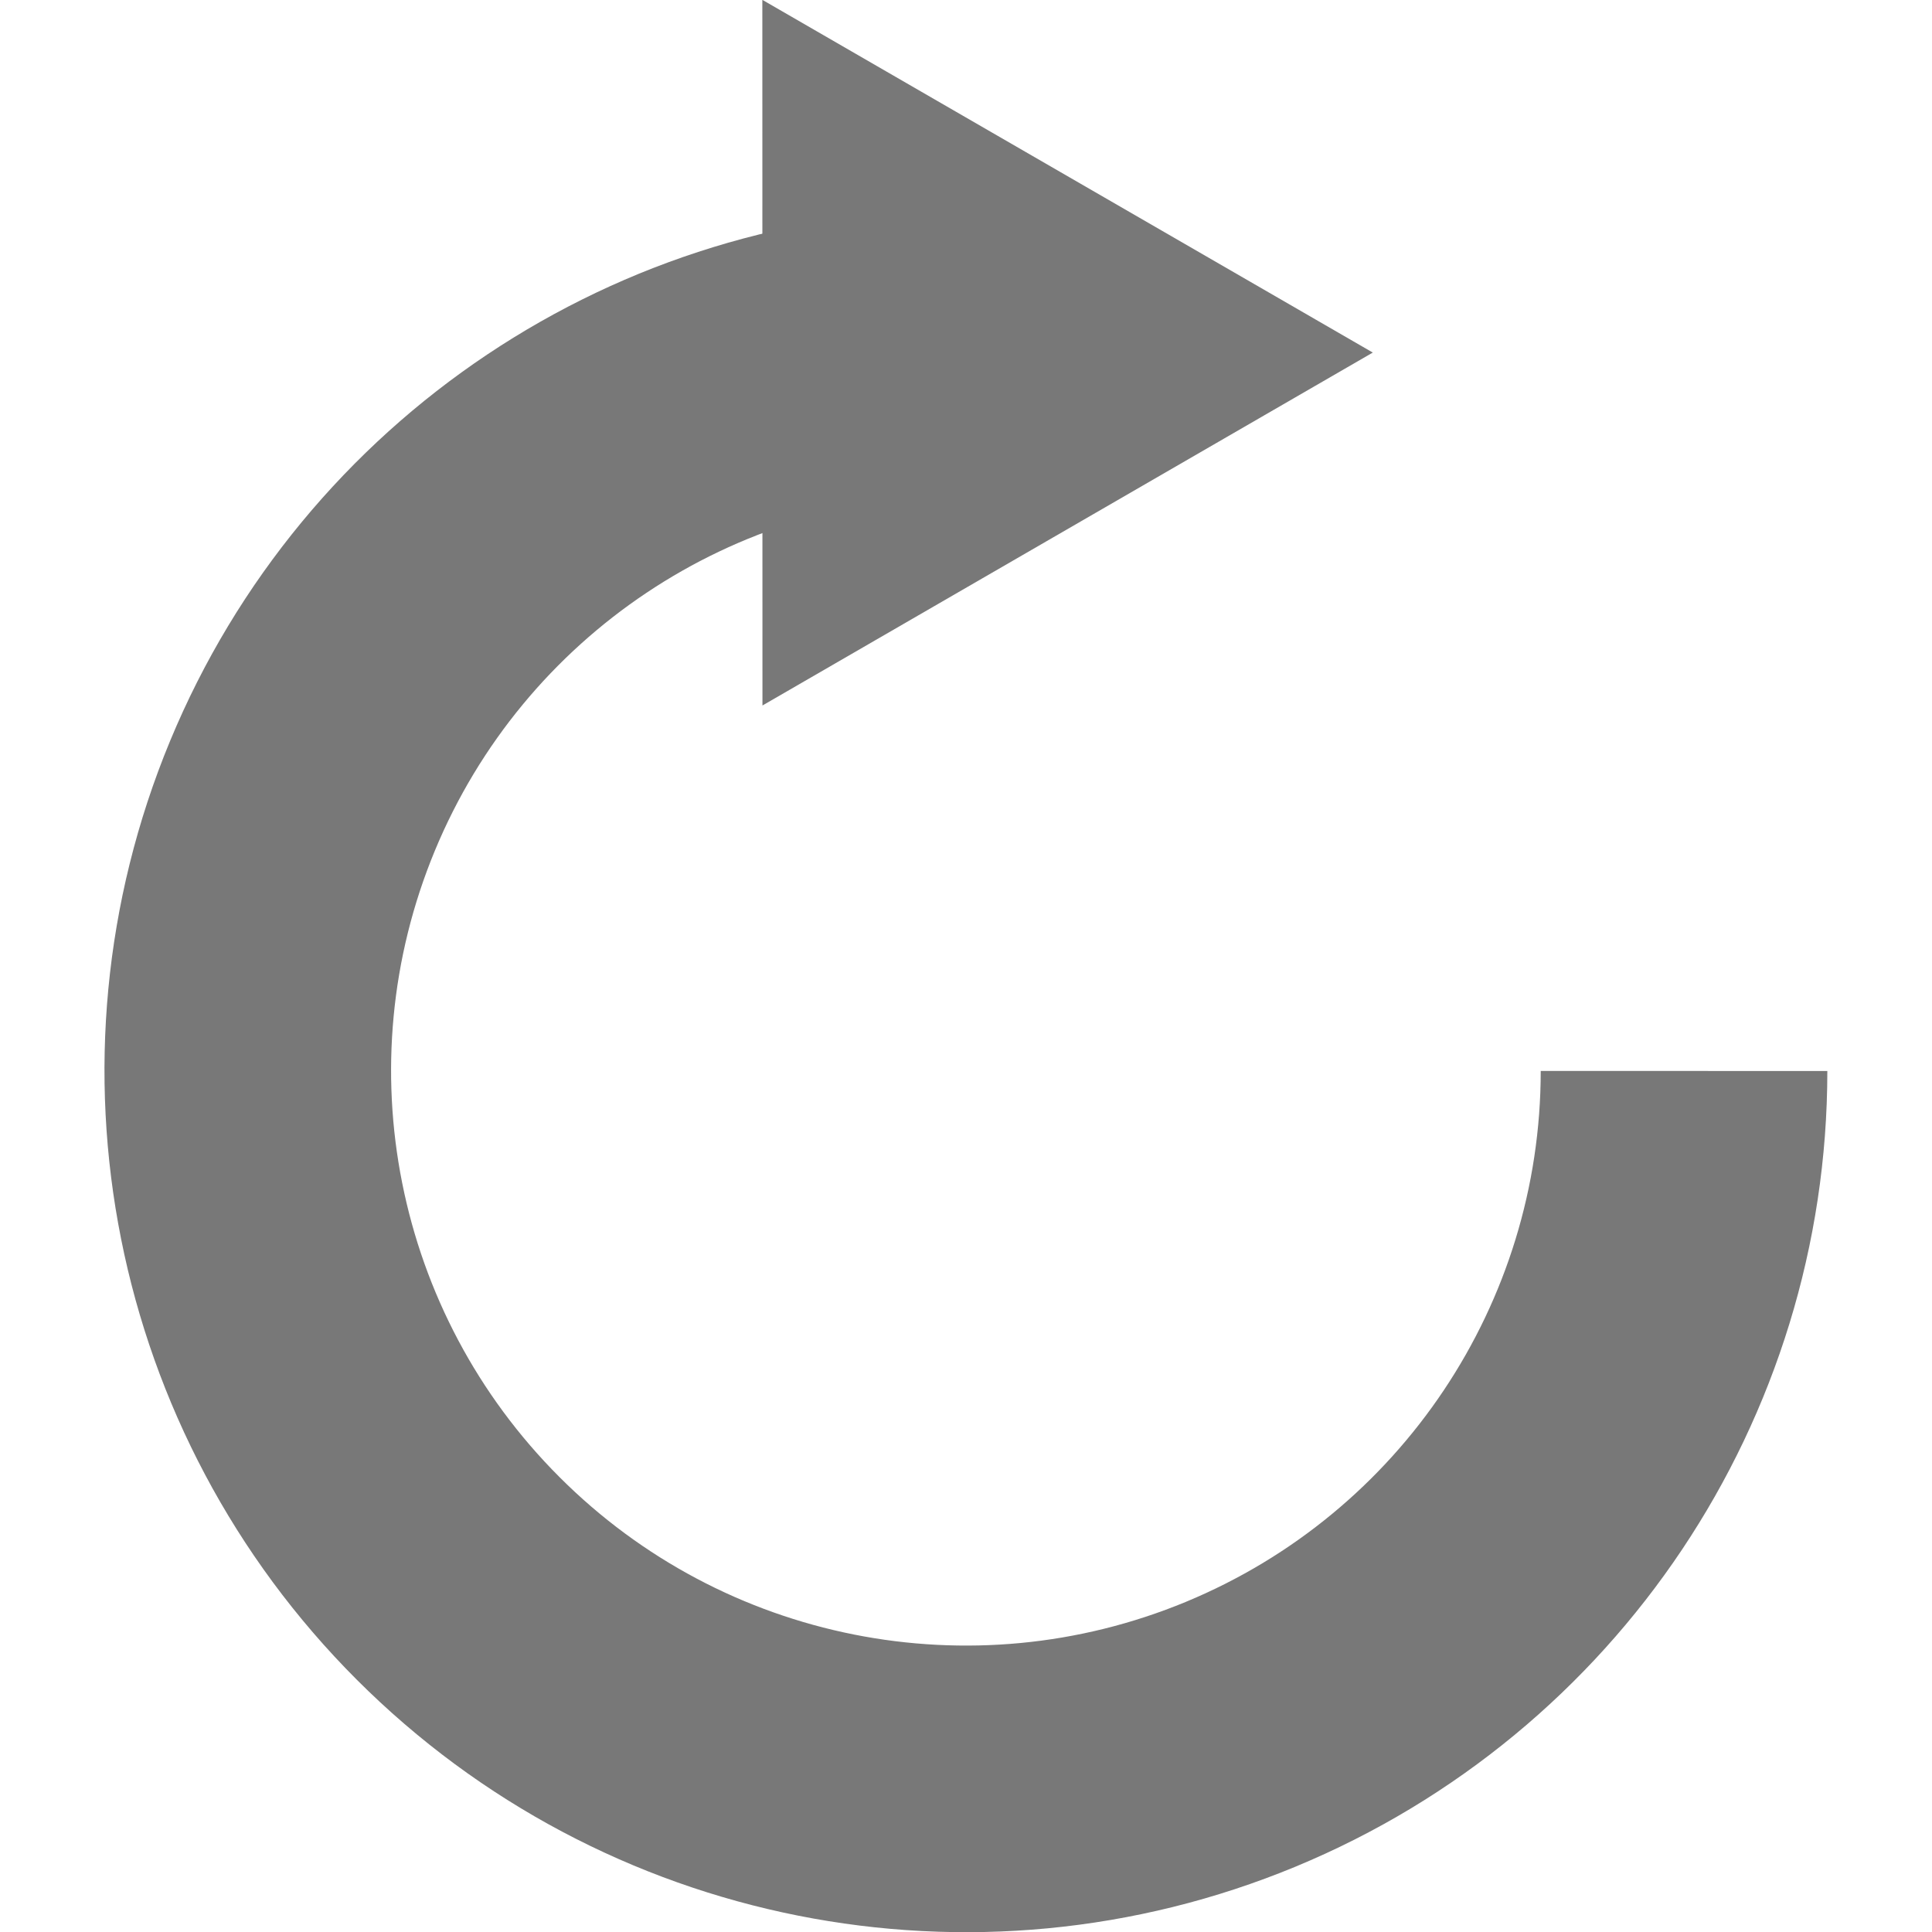
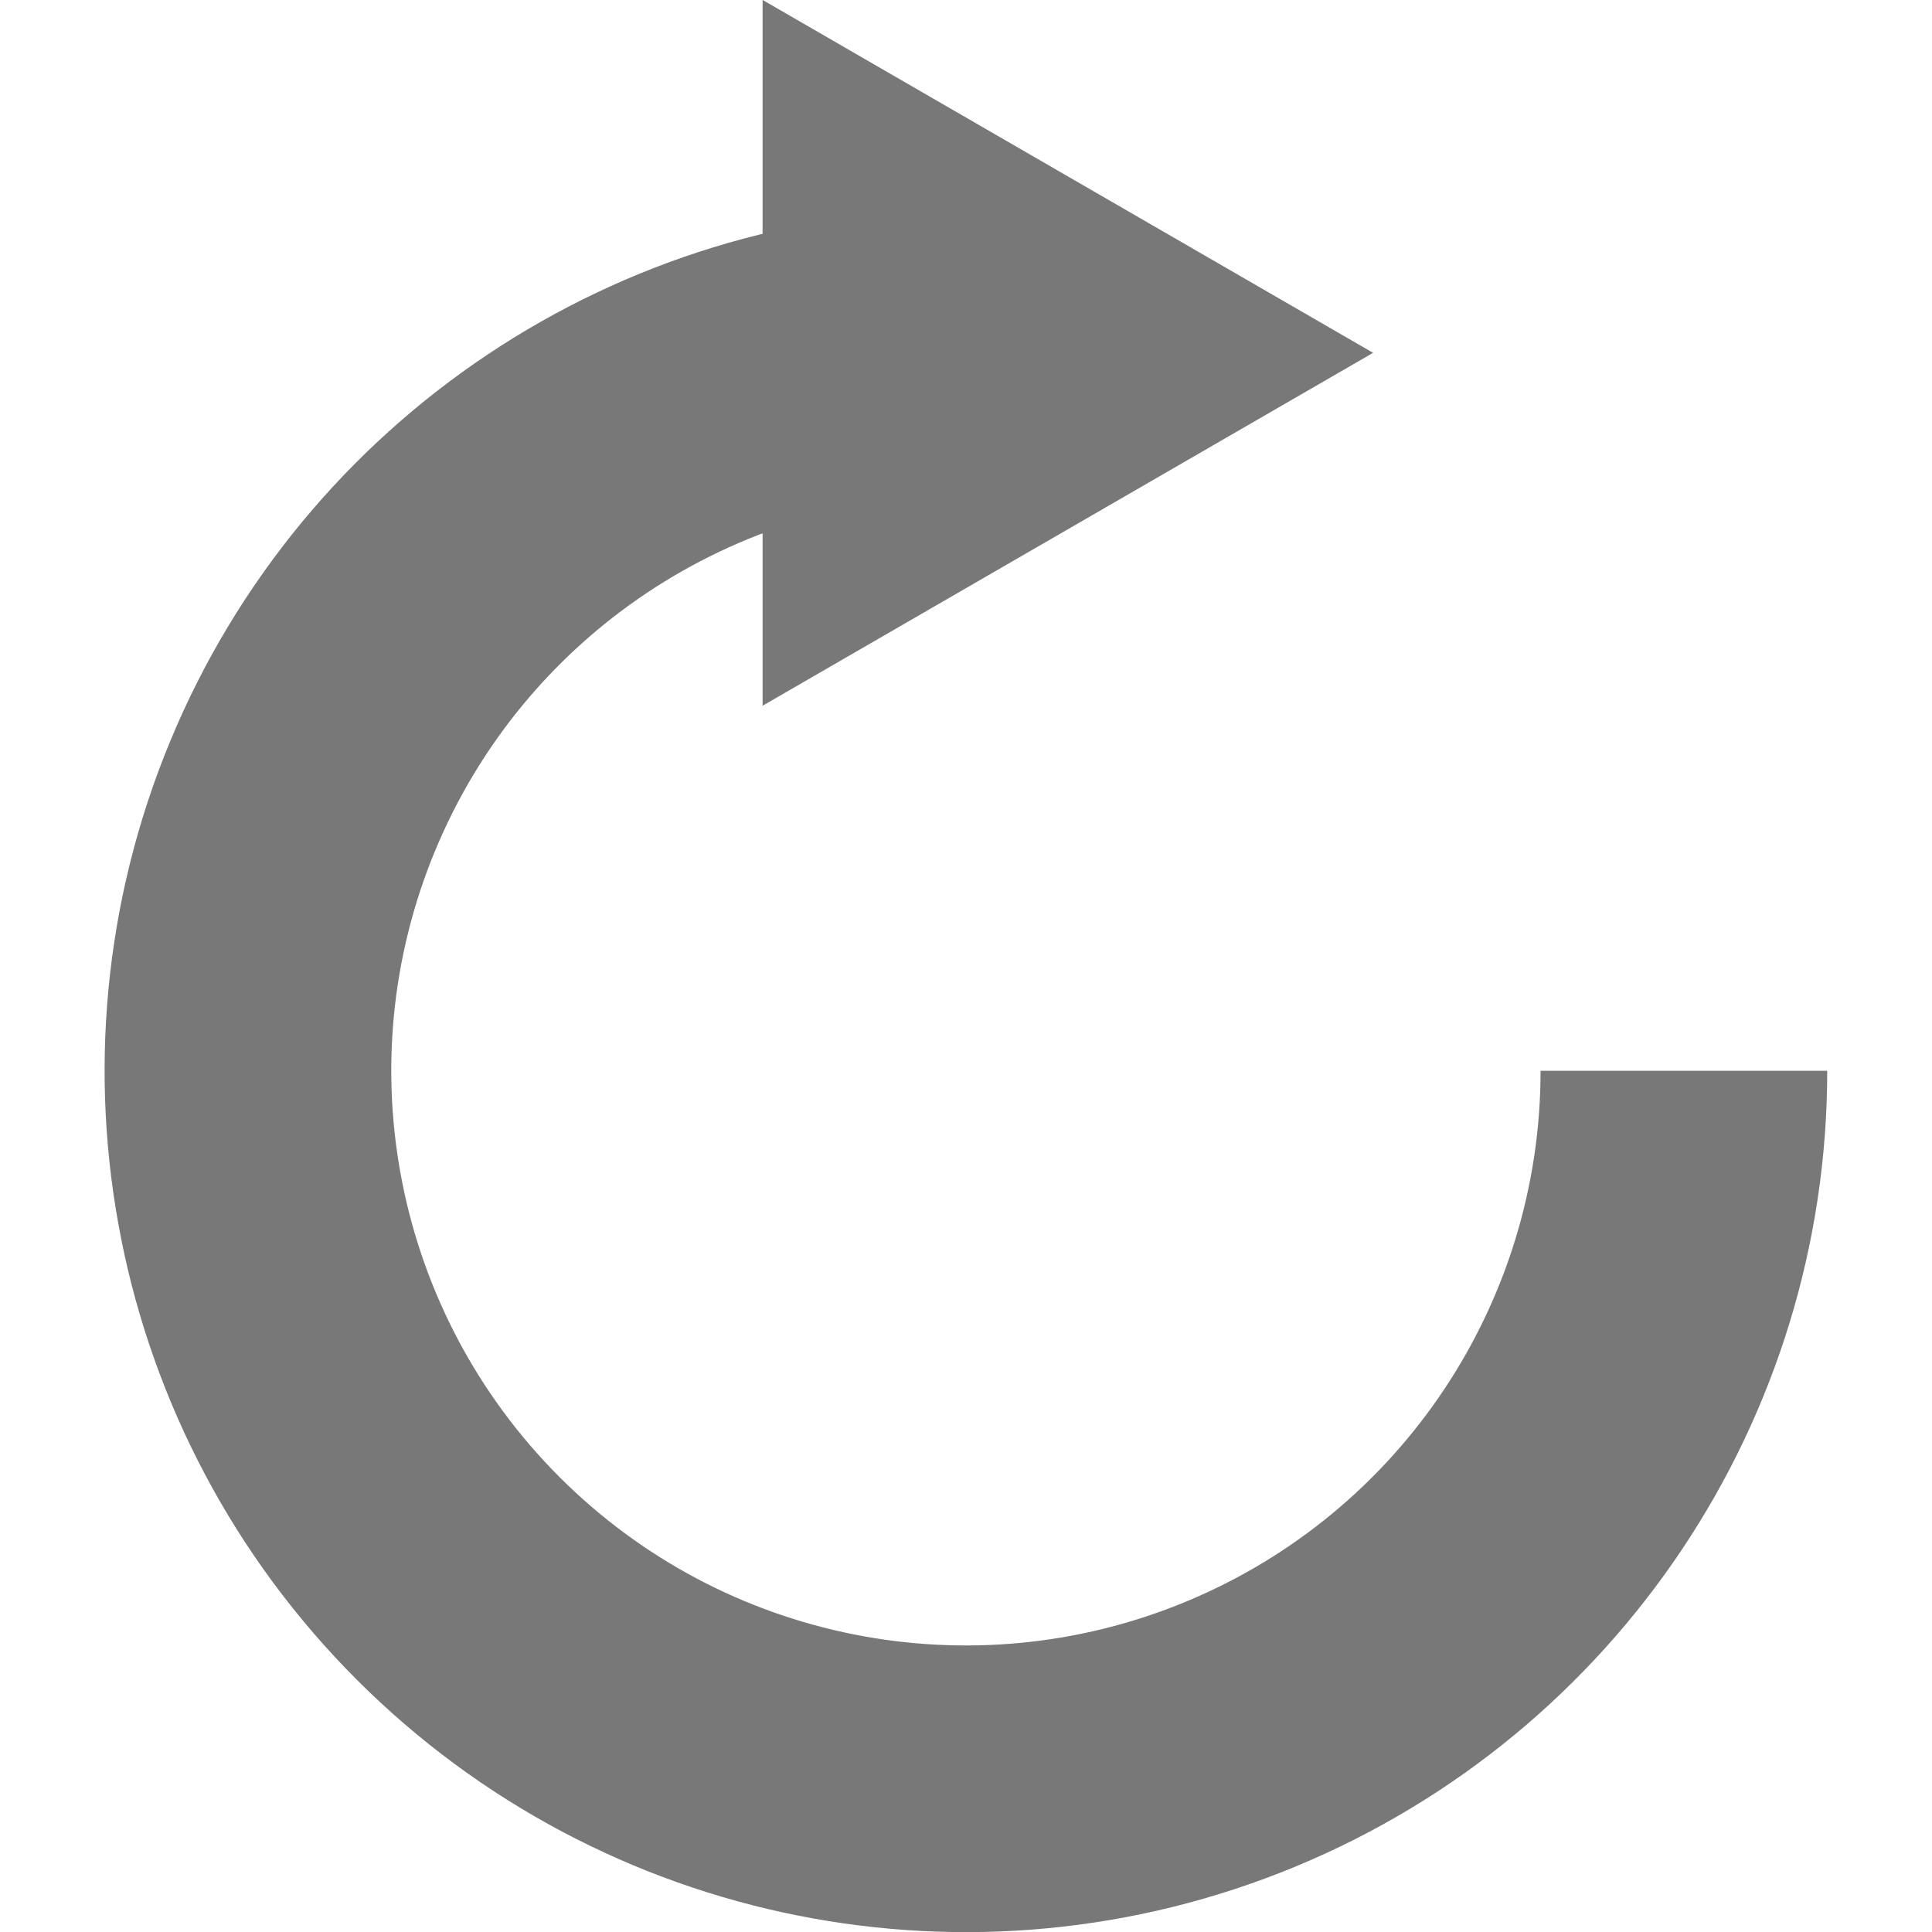
- <svg xmlns="http://www.w3.org/2000/svg" width="24" height="24" viewBox="0 0 6.35 6.35" version="1.1" id="svg4345">
+ <svg xmlns="http://www.w3.org/2000/svg" width="24" height="24" viewBox="0 0 24 24" version="1.1" id="svg4345">
  <defs id="defs4339">
    <marker orient="auto" refY="0" refX="0" id="TriangleOutS" style="overflow:visible">
      <path id="path3699" d="M 5.77,0 -2.88,5 V -5 Z" style="fill:#757575;fill-opacity:1;fill-rule:evenodd;stroke:#757575;stroke-width:1pt;stroke-opacity:1" transform="scale(0.2)" />
    </marker>
    <marker orient="auto" refY="0" refX="0" id="marker5246" style="overflow:visible">
      <path id="path5244" style="fill:#757575;fill-opacity:1;fill-rule:evenodd;stroke:#757575;stroke-width:0.625;stroke-linejoin:round;stroke-opacity:1" d="M 8.719,4.034 -2.207,0.016 8.719,-4.002 c -1.745,2.372 -1.735,5.617 -6e-7,8.035 z" transform="matrix(-0.3,0,0,-0.3,0.69,0)" />
    </marker>
    <marker orient="auto" refY="0" refX="0" id="Arrow1Send" style="overflow:visible">
      <path id="path3566" d="M 0,0 5,-5 -12.5,0 5,5 Z" style="fill:#757575;fill-opacity:1;fill-rule:evenodd;stroke:#757575;stroke-width:1pt;stroke-opacity:1" transform="matrix(-0.2,0,0,-0.2,-1.2,0)" />
    </marker>
    <marker orient="auto-start-reverse" refY="3" refX="5" id="ExperimentalArrow">
      <path id="path3804" d="M 10,3 0,6 V 0 Z" style="fill:context-stroke;stroke:#757575;stroke-opacity:1" />
    </marker>
    <marker orient="auto" refY="0" refX="0" id="marker5112" style="overflow:visible">
      <path id="path5110" style="fill:#757575;fill-opacity:1;fill-rule:evenodd;stroke:#757575;stroke-width:0.625;stroke-linejoin:round;stroke-opacity:1" d="M 8.719,4.034 -2.207,0.016 8.719,-4.002 c -1.745,2.372 -1.735,5.617 -6e-7,8.035 z" transform="matrix(-0.3,0,0,-0.3,0.69,0)" />
    </marker>
    <marker orient="auto" refY="0" refX="0" id="Arrow2Send" style="overflow:visible">
      <path id="path3584" style="fill:#757575;fill-opacity:1;fill-rule:evenodd;stroke:#757575;stroke-width:0.625;stroke-linejoin:round;stroke-opacity:1" d="M 8.719,4.034 -2.207,0.016 8.719,-4.002 c -1.745,2.372 -1.735,5.617 -6e-7,8.035 z" transform="matrix(-0.3,0,0,-0.3,0.69,0)" />
    </marker>
    <marker orient="auto" refY="0" refX="0" id="Arrow2Sstart" style="overflow:visible">
      <path id="path3581" style="fill:#757575;fill-opacity:1;fill-rule:evenodd;stroke:#757575;stroke-width:0.625;stroke-linejoin:round;stroke-opacity:1" d="M 8.719,4.034 -2.207,0.016 8.719,-4.002 c -1.745,2.372 -1.735,5.617 -6e-7,8.035 z" transform="matrix(0.3,0,0,0.3,-0.69,0)" />
    </marker>
    <marker orient="auto" refY="0" refX="0" id="Arrow1Mstart" style="overflow:visible">
      <path id="path3557" d="M 0,0 5,-5 -12.5,0 5,5 Z" style="fill:#757575;fill-opacity:1;fill-rule:evenodd;stroke:#757575;stroke-width:1pt;stroke-opacity:1" transform="matrix(0.4,0,0,0.4,4,0)" />
    </marker>
  </defs>
-   <g id="layer1" transform="translate(0,-290.65)">
-     <path style="opacity:0.98;fill:none;fill-opacity:0.979;stroke:#757575;stroke-width:0.942;stroke-linecap:butt;stroke-linejoin:round;stroke-miterlimit:4;stroke-dasharray:none;stroke-opacity:1;marker-end:url(#TriangleOutS);paint-order:normal" id="path4890" d="m 5.535,294.17 a 2.36,2.36 0 0 1 -1.457,2.18 2.36,2.36 0 0 1 -2.572,-0.512 2.36,2.36 0 0 1 -0.512,-2.572 2.36,2.36 0 0 1 2.18,-1.457" />
+   <g id="layer1">
+     <path style="opacity:0.98;fill:none;fill-opacity:0.979;stroke:#757575;stroke-width:3.561;stroke-linecap:butt;stroke-linejoin:round;stroke-miterlimit:4;stroke-dasharray:none;stroke-opacity:1;marker-end:url(#TriangleOutS);paint-order:normal" id="path4890" d="M 20.918,13.302 A 8.919,8.919 0 0 1 15.412,21.542 8.919,8.919 0 0 1 5.693,19.609 8.919,8.919 0 0 1 3.759,9.889 8.919,8.919 0 0 1 11.999,4.383" />
  </g>
</svg>
